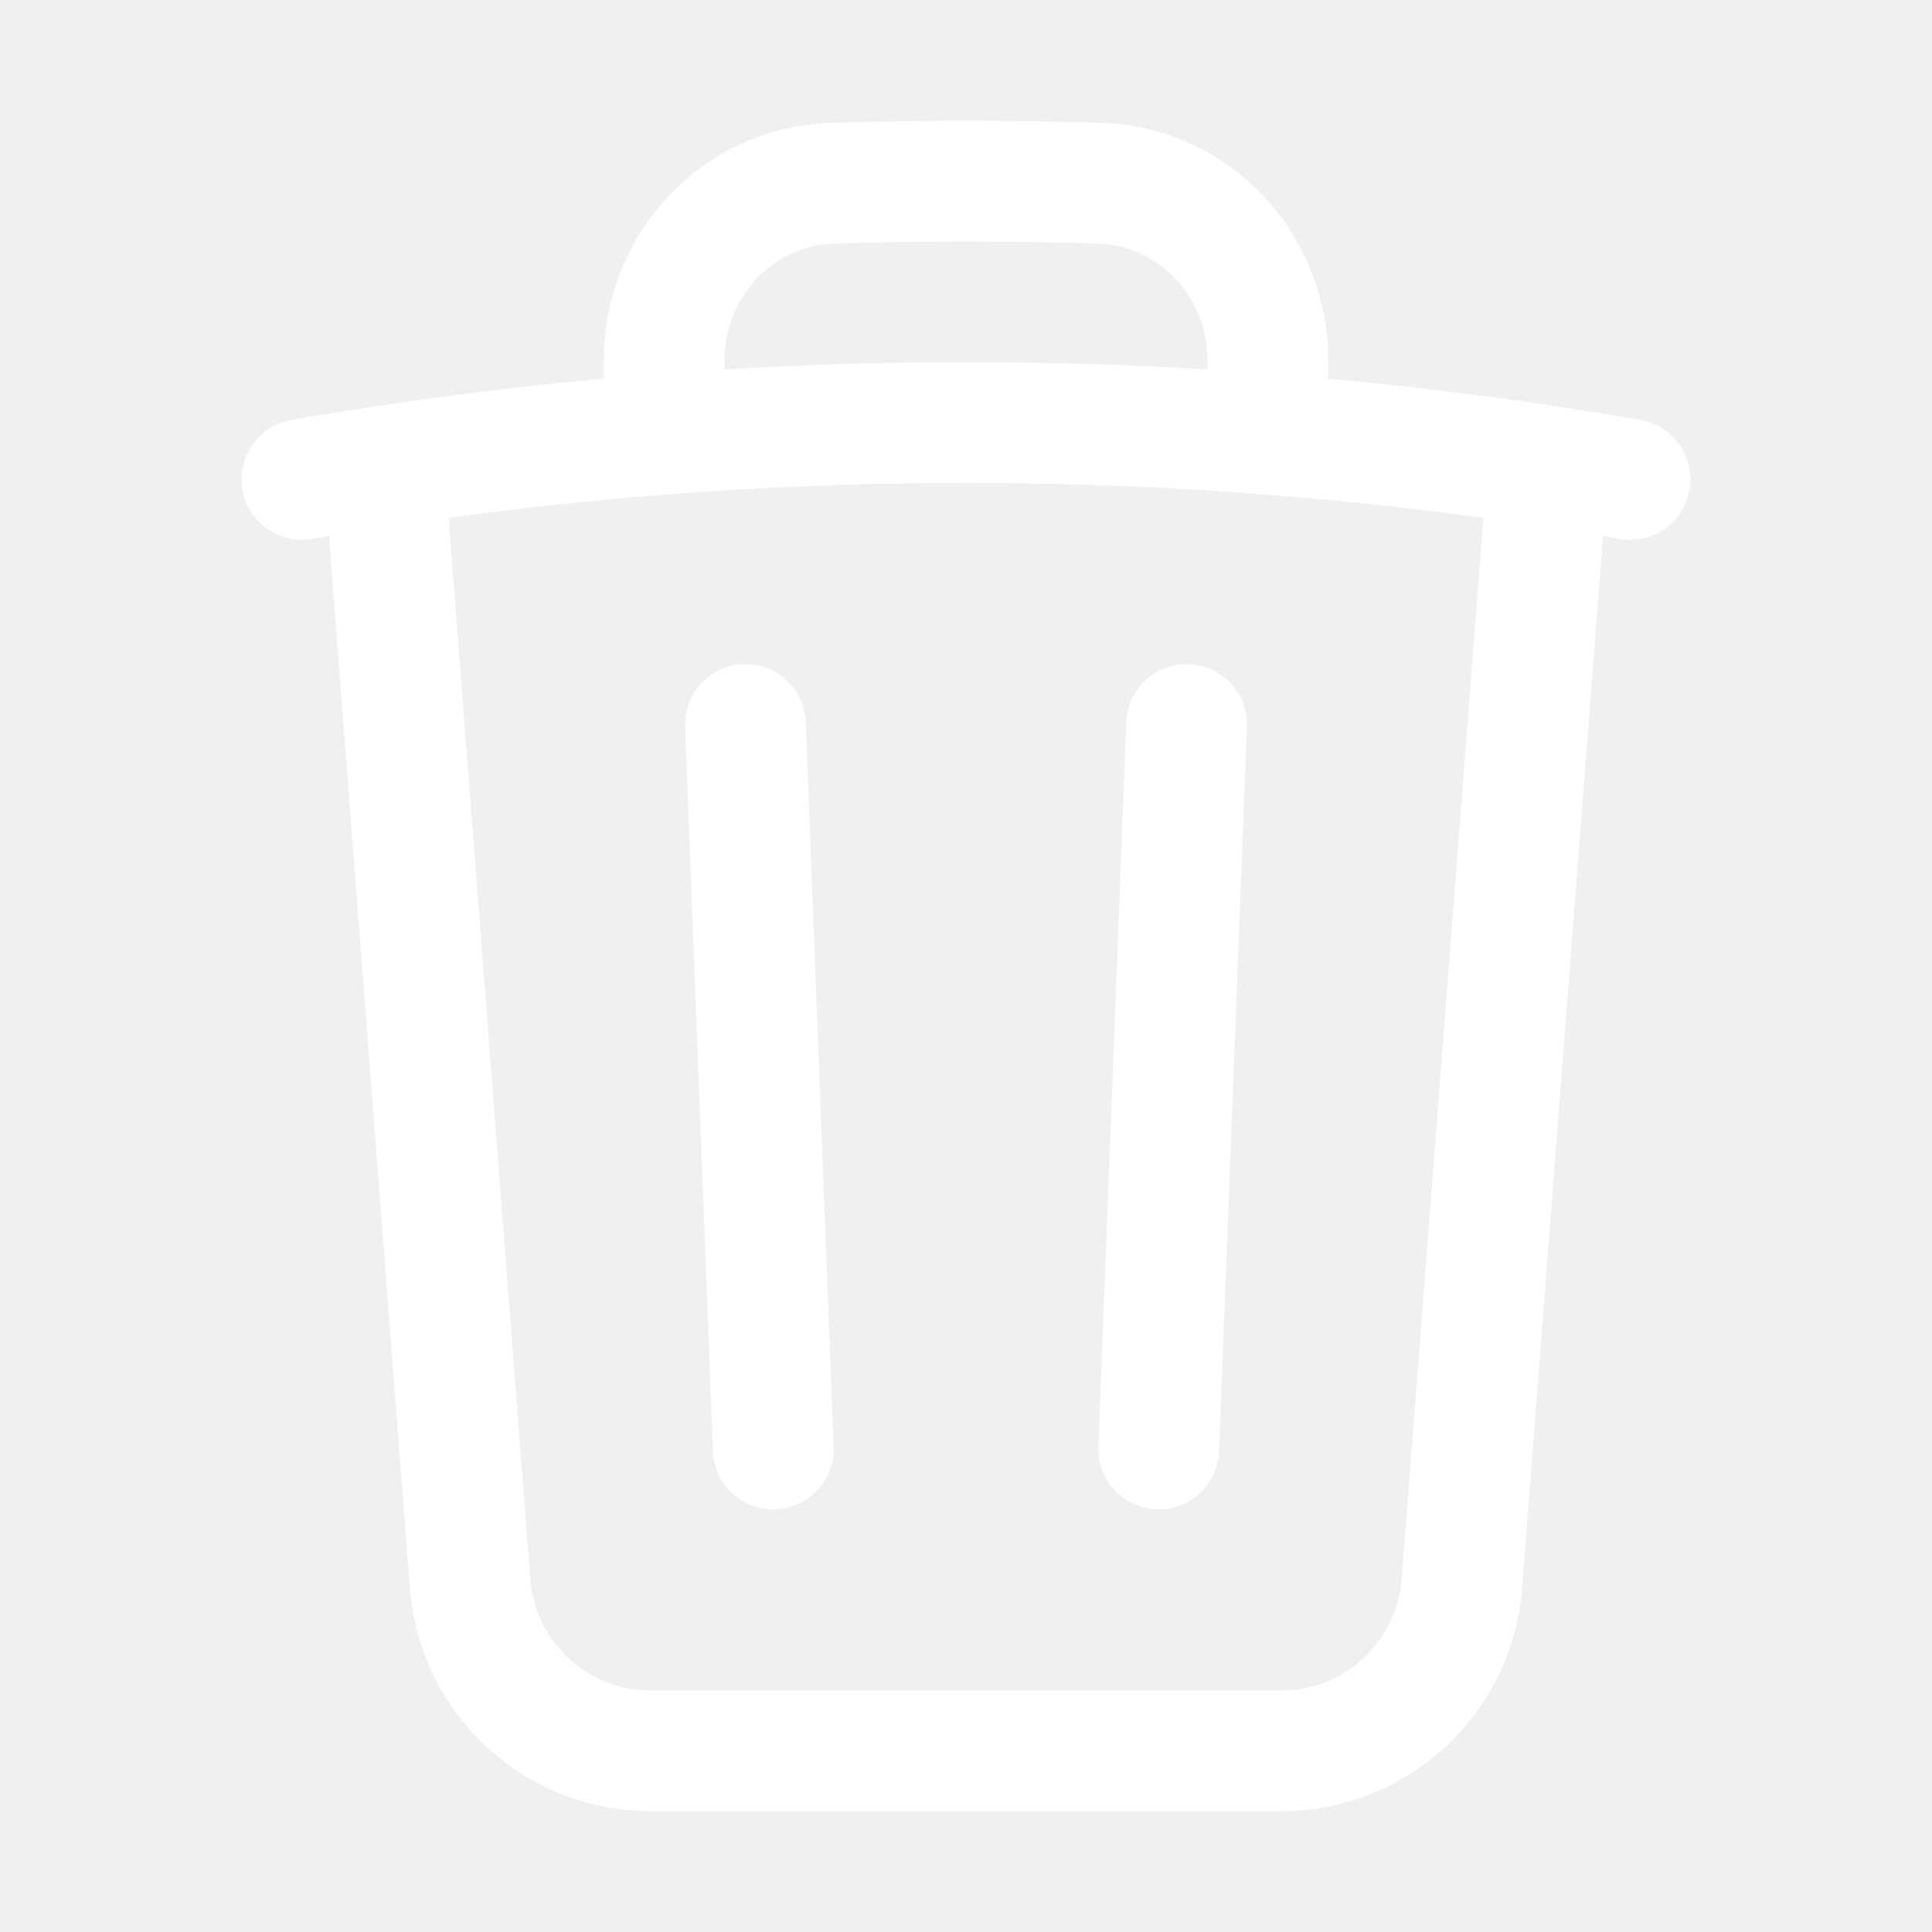
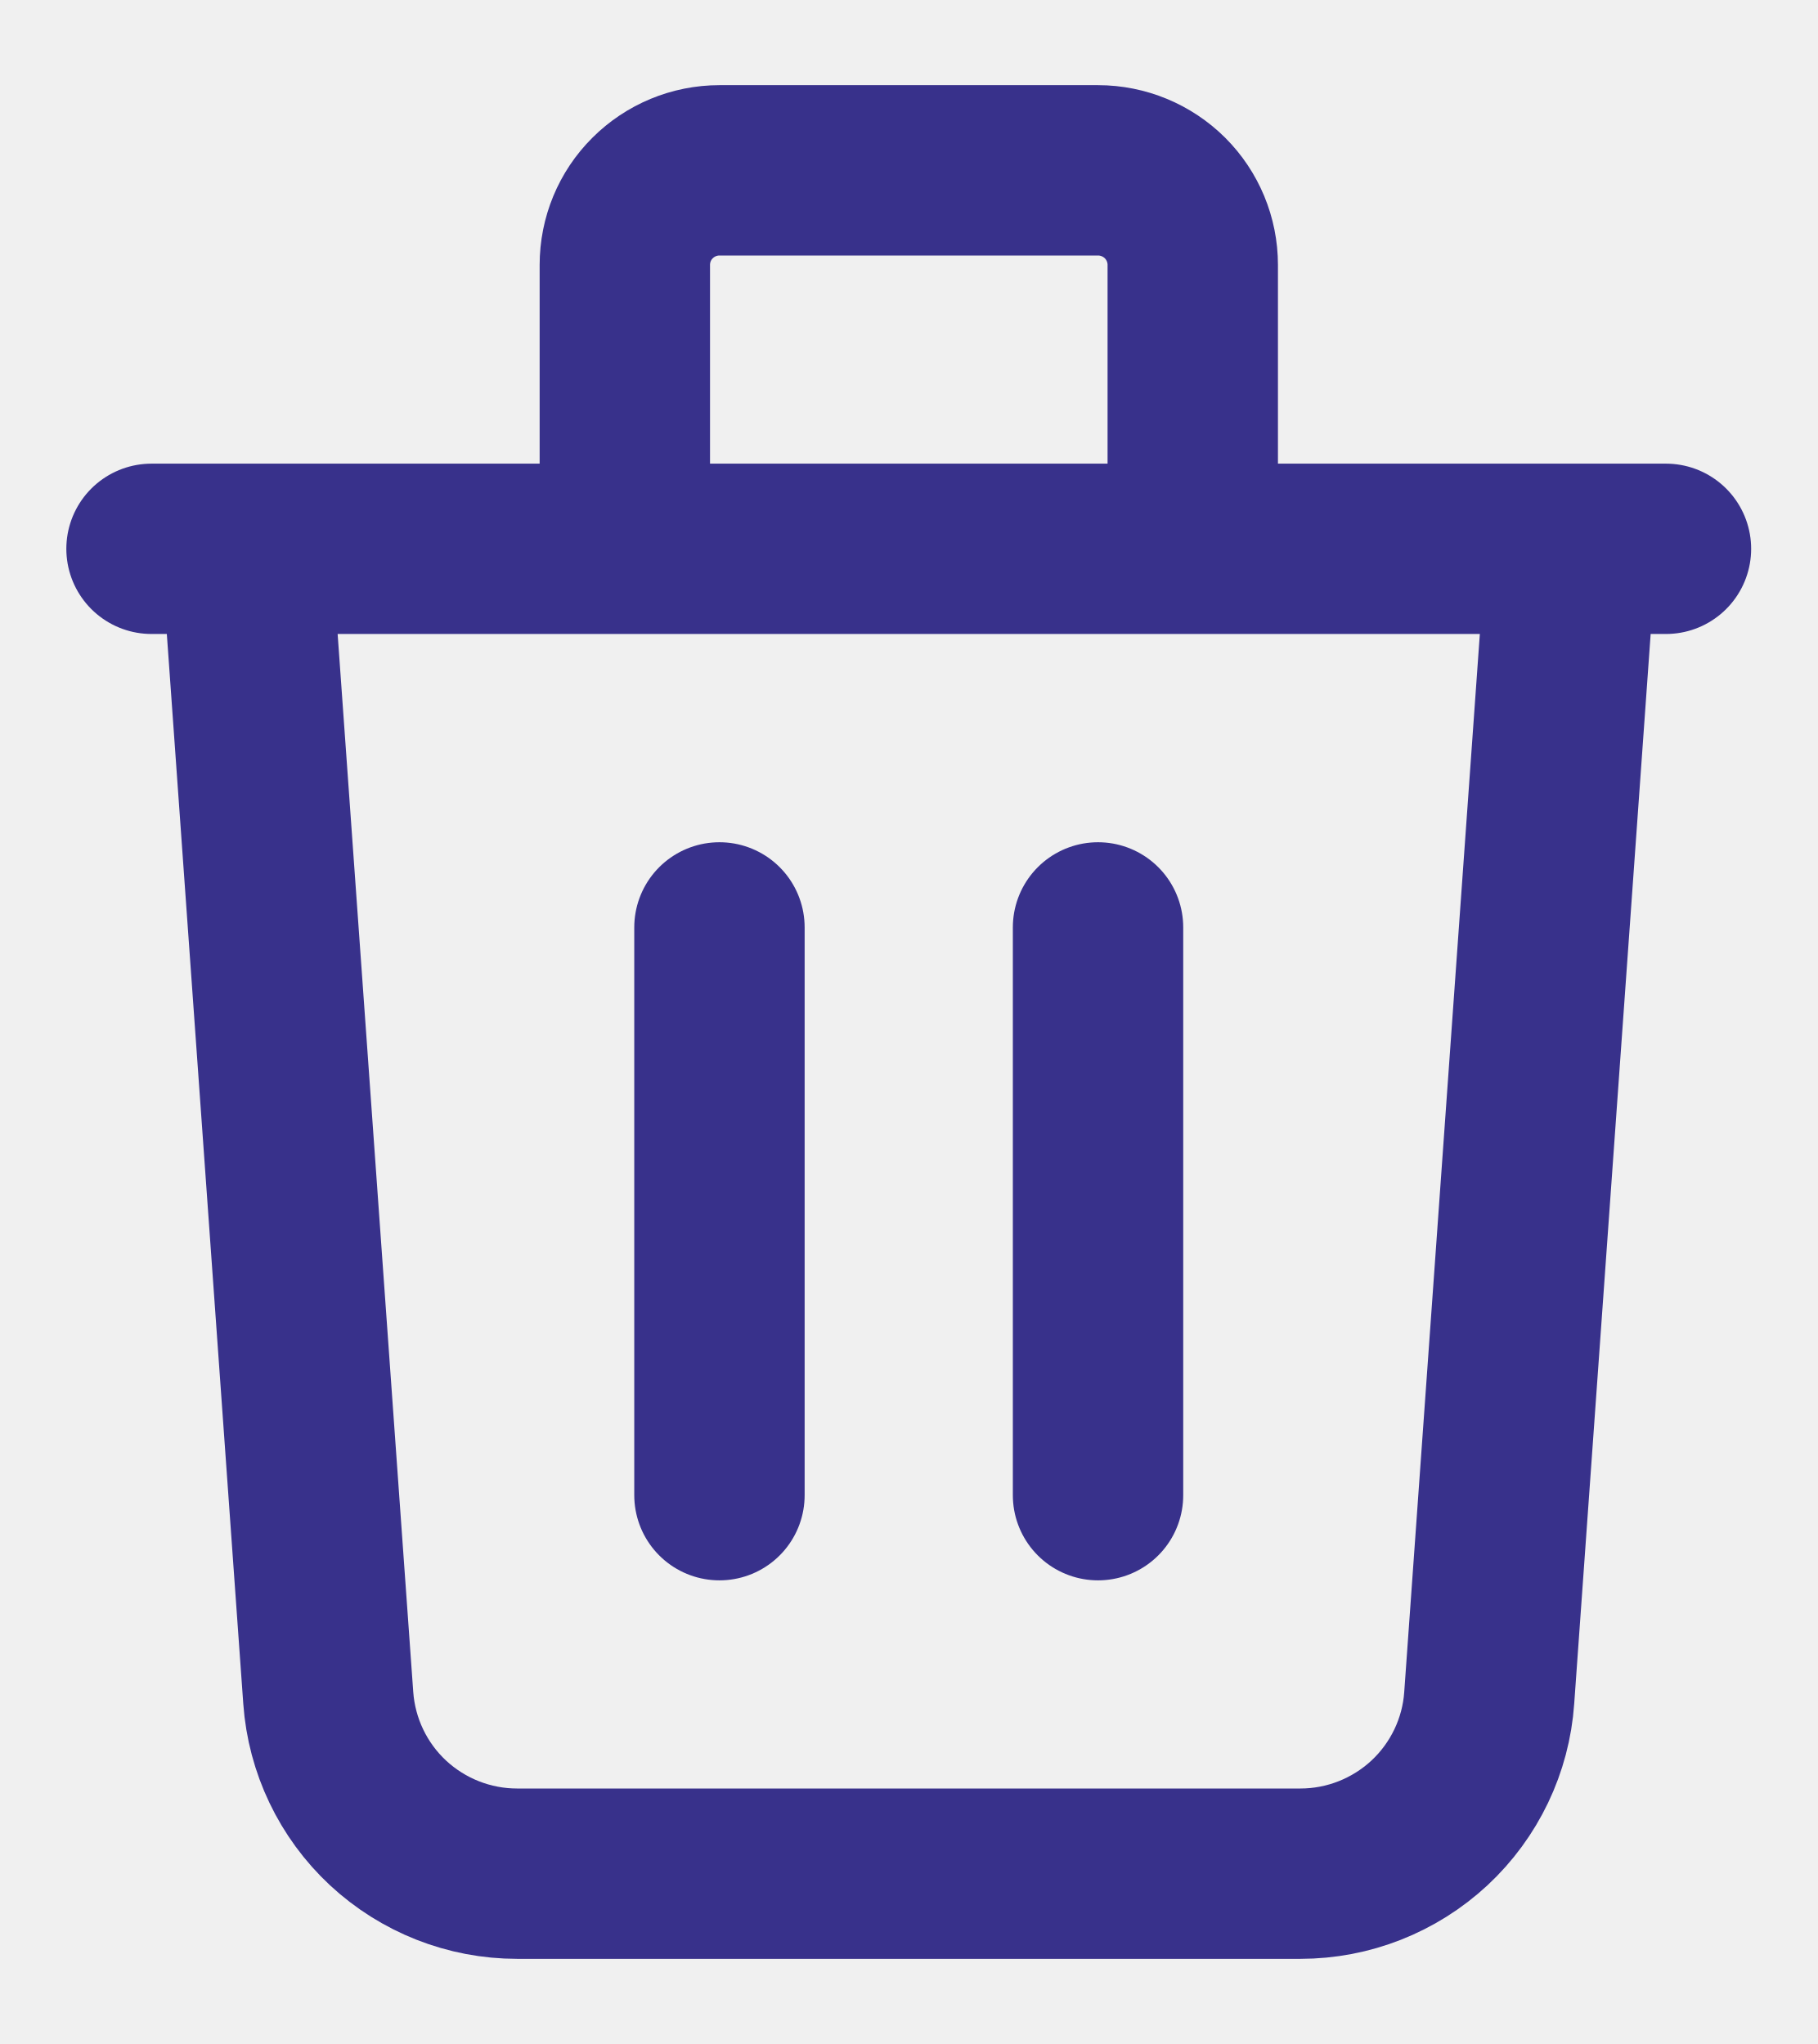
- <svg xmlns="http://www.w3.org/2000/svg" fill="none" viewBox="0 0 24 24" stroke-width="1.5" stroke="white" class="size-6">
-   <path stroke-linecap="round" stroke-linejoin="round" d="m14.74 9-.346 9m-4.788 0L9.26 9m9.968-3.21c.342.052.682.107 1.022.166m-1.022-.165L18.16 19.673a2.25 2.25 0 0 1-2.244 2.077H8.084a2.25 2.25 0 0 1-2.244-2.077L4.772 5.79m14.456 0a48.108 48.108 0 0 0-3.478-.397m-12 .562c.34-.059.68-.114 1.022-.165m0 0a48.11 48.11 0 0 1 3.478-.397m7.5 0v-.916c0-1.18-.91-2.164-2.09-2.201a51.964 51.964 0 0 0-3.32 0c-1.18.037-2.09 1.022-2.09 2.201v.916m7.5 0a48.667 48.667 0 0 0-7.5 0" />
+ <svg xmlns="http://www.w3.org/2000/svg" width="16" height="18" viewBox="0 0 16 18" fill="none">
+   <path d="M6.334 8.167V13.167M9.667 8.167V13.167M1.334 4.833H14.667M13.834 4.833L13.111 14.952C13.082 15.372 12.893 15.766 12.585 16.053C12.276 16.34 11.87 16.5 11.449 16.5H4.552C4.131 16.5 3.725 16.34 3.416 16.053C3.108 15.766 2.92 15.372 2.89 14.952L2.167 4.833H13.834ZM10.501 4.833V2.333C10.501 2.112 10.413 1.9 10.257 1.744C10.1 1.588 9.888 1.5 9.667 1.5H6.334C6.113 1.5 5.901 1.588 5.745 1.744C5.588 1.9 5.501 2.112 5.501 2.333V4.833H10.501Z" stroke="#38318B" stroke-width="1.5" stroke-linecap="round" stroke-linejoin="round" />
</svg>
